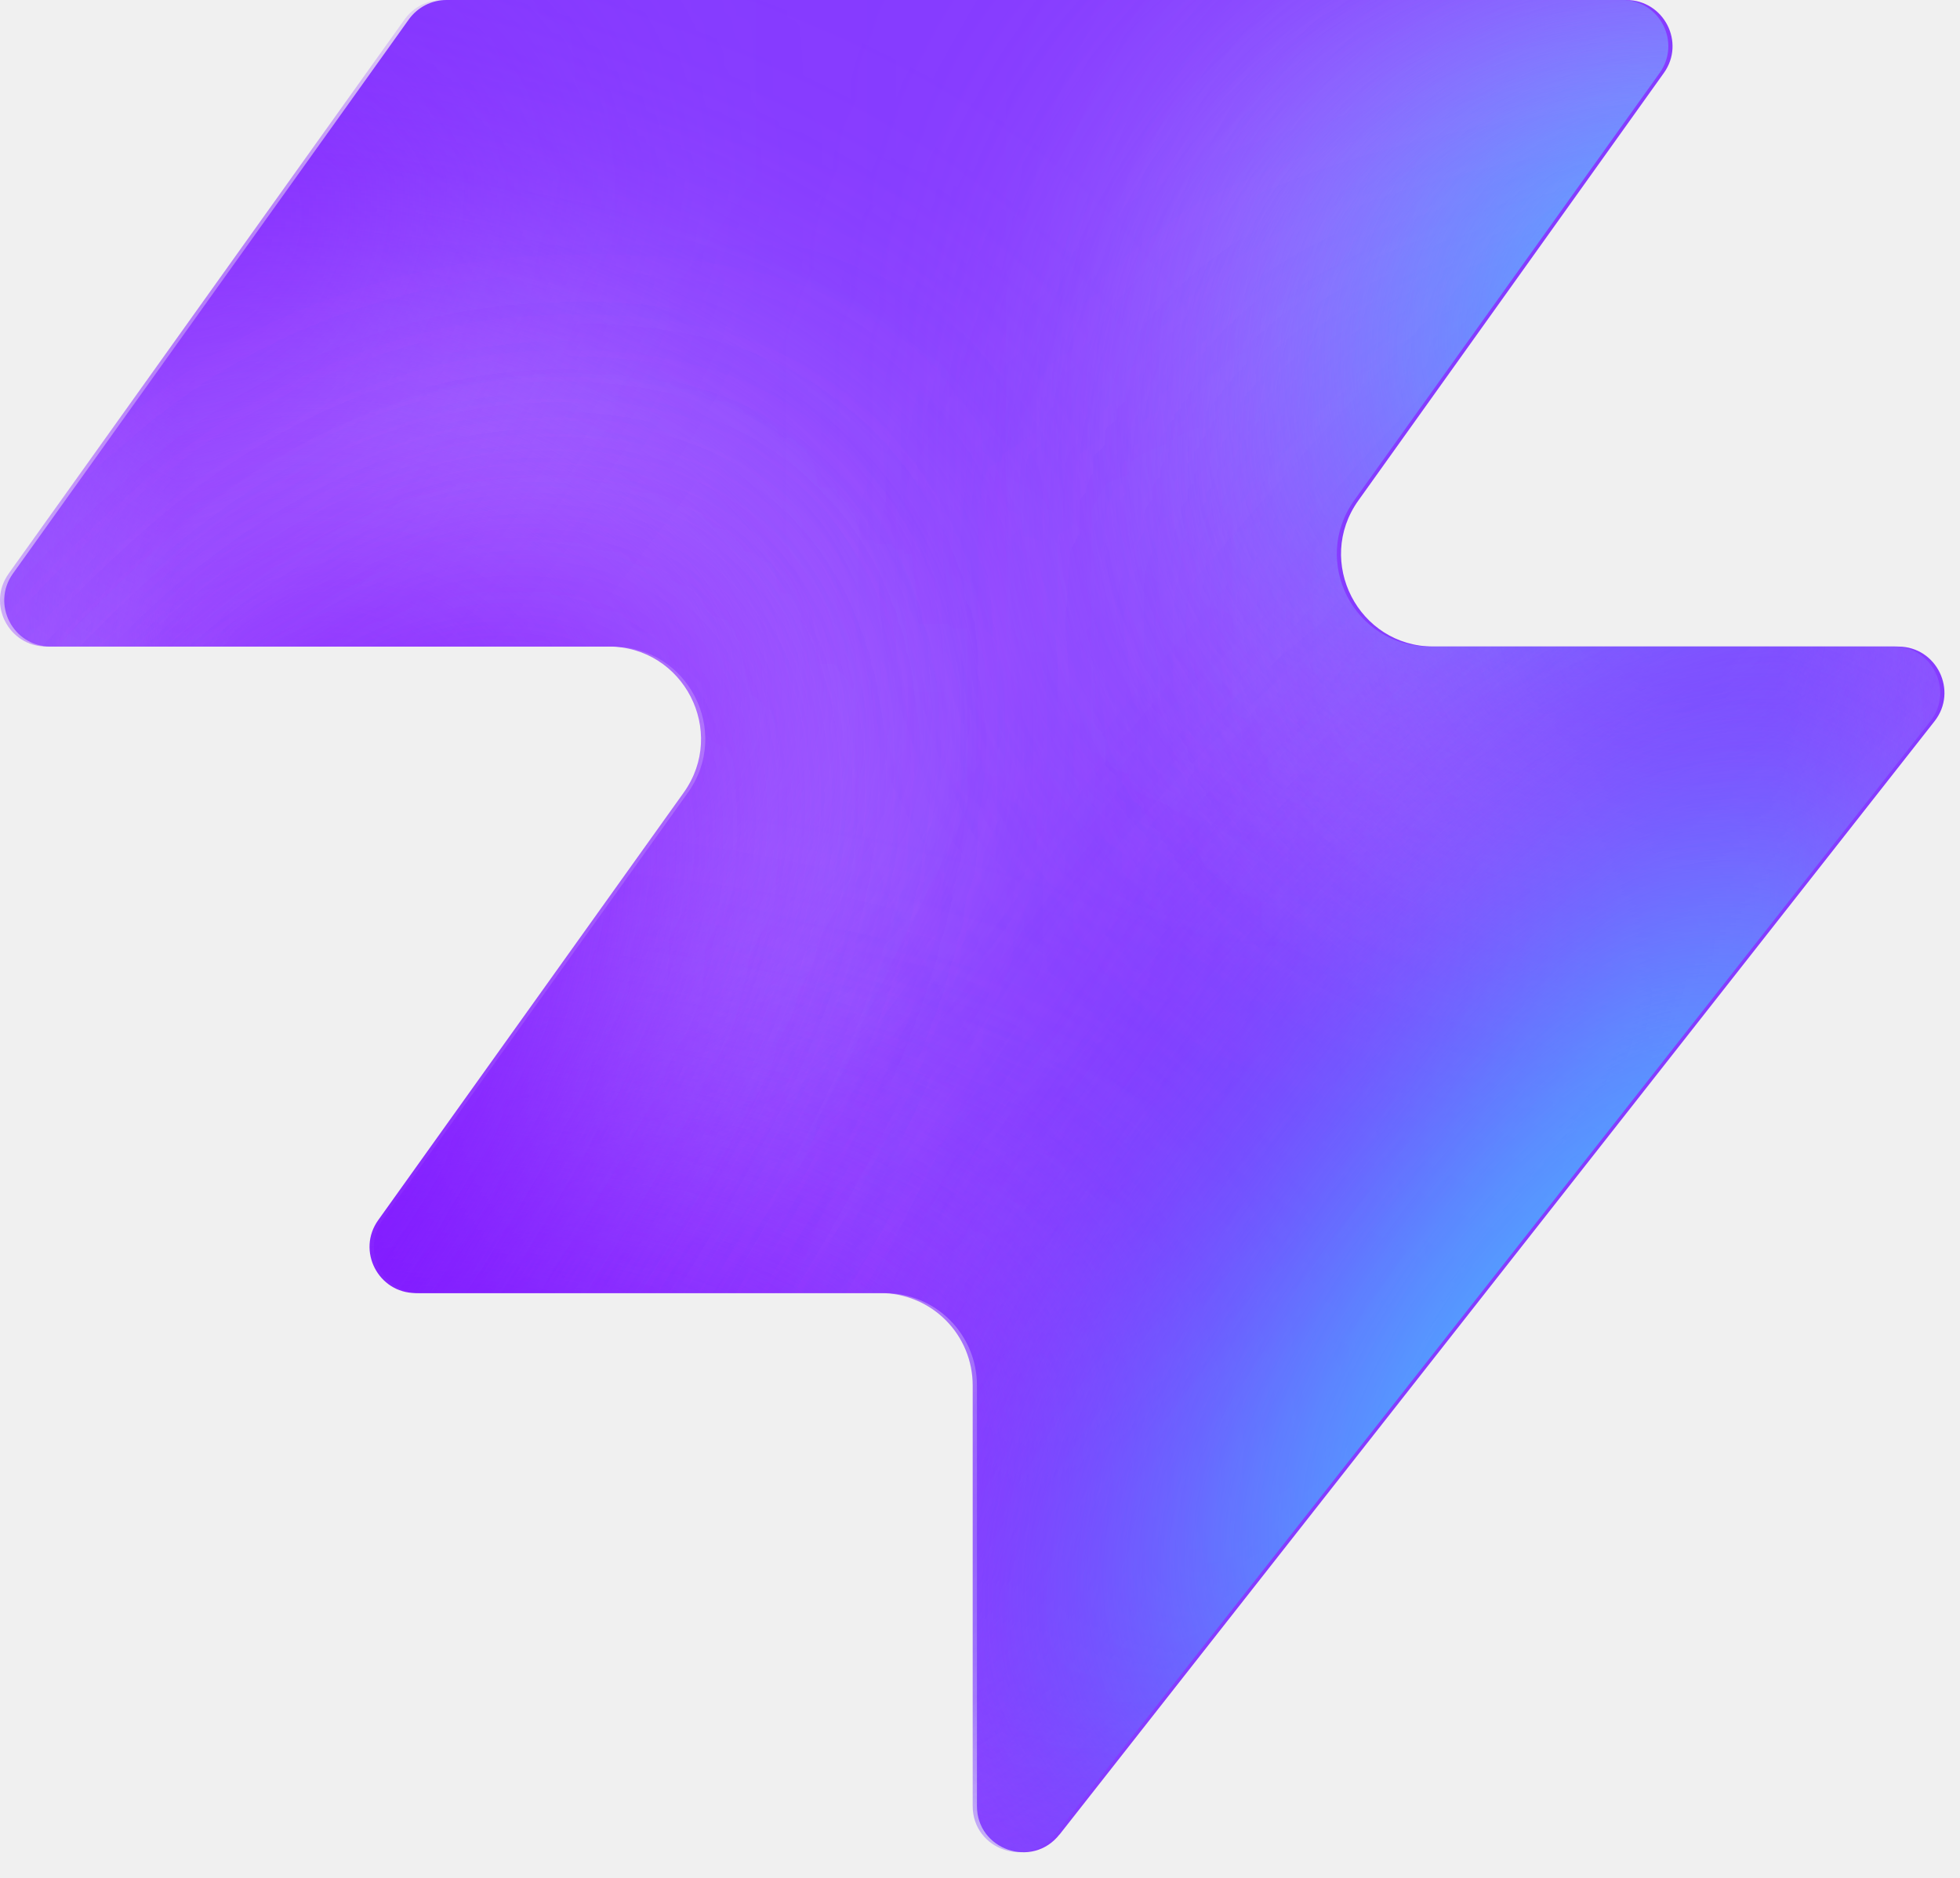
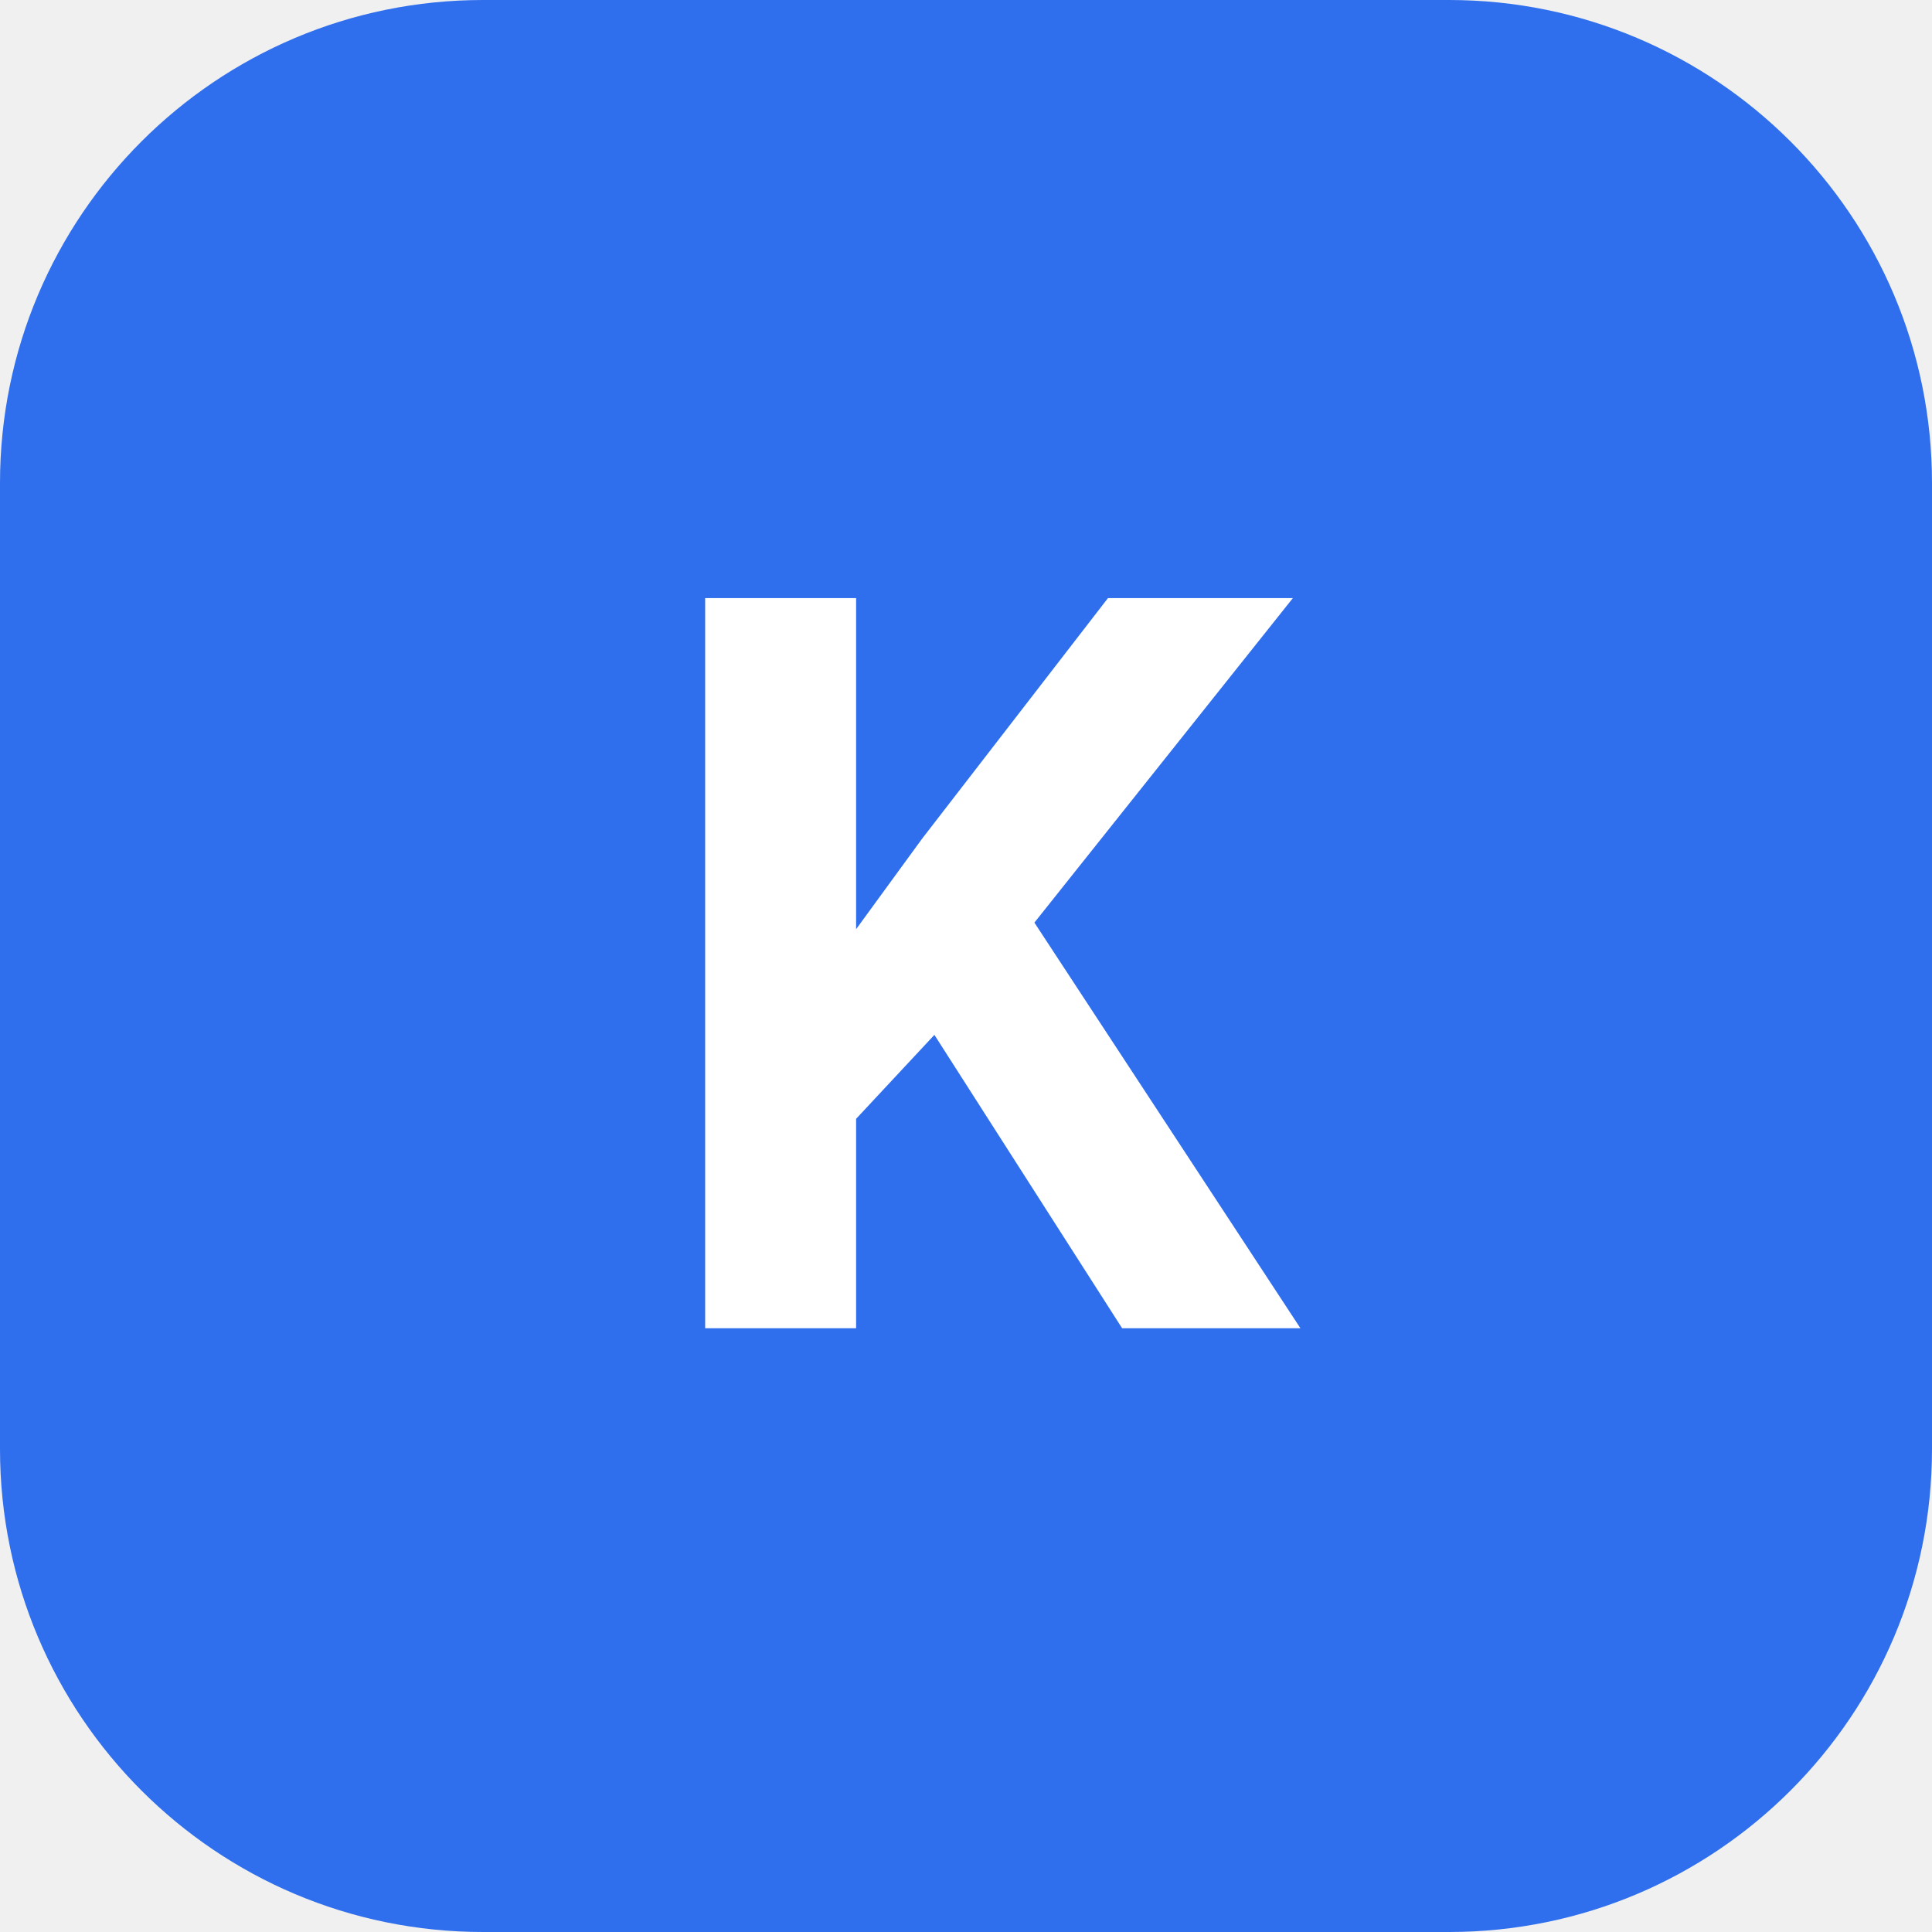
- <svg xmlns="http://www.w3.org/2000/svg" width="48" height="46" fill="none" viewBox="0 0 48 46">
-   <path fill="#863bff" d="M25.946 44.938c-.664.845-2.021.375-2.021-.698V33.937a2.26 2.26 0 0 0-2.262-2.262H10.287c-.92 0-1.456-1.04-.92-1.788l7.48-10.471c1.07-1.497 0-3.578-1.842-3.578H1.237c-.92 0-1.456-1.04-.92-1.788L10.013.474c.214-.297.556-.474.92-.474h28.894c.92 0 1.456 1.04.92 1.788l-7.48 10.471c-1.07 1.498 0 3.579 1.842 3.579h11.377c.943 0 1.473 1.088.89 1.83L25.947 44.94z" style="fill:#863bff;fill:color(display-p3 .525 .23 1);fill-opacity:1" />
-   <mask id="a" width="48" height="46" x="0" y="0" maskUnits="userSpaceOnUse" style="mask-type:alpha">
-     <path fill="#000" d="M25.842 44.938c-.664.844-2.021.375-2.021-.698V33.937a2.26 2.26 0 0 0-2.262-2.262H10.183c-.92 0-1.456-1.04-.92-1.788l7.48-10.471c1.07-1.498 0-3.579-1.842-3.579H1.133c-.92 0-1.456-1.04-.92-1.787L9.91.473c.214-.297.556-.474.92-.474h28.894c.92 0 1.456 1.04.92 1.788l-7.48 10.471c-1.07 1.498 0 3.578 1.842 3.578h11.377c.943 0 1.473 1.088.89 1.832L25.843 44.94z" style="fill:#000;fill-opacity:1" />
-   </mask>
-   <g mask="url(#a)">
-     <g filter="url(#b)">
-       <ellipse cx="5.508" cy="14.704" fill="#ede6ff" rx="5.508" ry="14.704" style="fill:#ede6ff;fill:color(display-p3 .927 .903 1);fill-opacity:1" transform="matrix(.00324 1 1 -.00324 -4.47 31.516)" />
-     </g>
-     <g filter="url(#c)">
-       <ellipse cx="10.399" cy="29.851" fill="#ede6ff" rx="10.399" ry="29.851" style="fill:#ede6ff;fill:color(display-p3 .927 .903 1);fill-opacity:1" transform="matrix(.00324 1 1 -.00324 -39.328 7.883)" />
-     </g>
-     <g filter="url(#d)">
-       <ellipse cx="5.508" cy="30.487" fill="#7e14ff" rx="5.508" ry="30.487" style="fill:#7e14ff;fill:color(display-p3 .492 .077 1);fill-opacity:1" transform="rotate(89.814 -25.913 -14.639)scale(1 -1)" />
-     </g>
-     <g filter="url(#e)">
-       <ellipse cx="5.508" cy="30.599" fill="#7e14ff" rx="5.508" ry="30.599" style="fill:#7e14ff;fill:color(display-p3 .492 .077 1);fill-opacity:1" transform="rotate(89.814 -32.644 -3.334)scale(1 -1)" />
-     </g>
-     <g filter="url(#f)">
-       <ellipse cx="5.508" cy="30.599" fill="#7e14ff" rx="5.508" ry="30.599" style="fill:#7e14ff;fill:color(display-p3 .492 .077 1);fill-opacity:1" transform="matrix(.00324 1 1 -.00324 -34.34 30.47)" />
-     </g>
-     <g filter="url(#g)">
-       <ellipse cx="14.072" cy="22.078" fill="#ede6ff" rx="14.072" ry="22.078" style="fill:#ede6ff;fill:color(display-p3 .927 .903 1);fill-opacity:1" transform="rotate(93.35 24.506 48.493)scale(-1 1)" />
-     </g>
-     <g filter="url(#h)">
-       <ellipse cx="3.47" cy="21.501" fill="#7e14ff" rx="3.47" ry="21.501" style="fill:#7e14ff;fill:color(display-p3 .492 .077 1);fill-opacity:1" transform="rotate(89.009 28.708 47.59)scale(-1 1)" />
-     </g>
-     <g filter="url(#i)">
-       <ellipse cx="3.47" cy="21.501" fill="#7e14ff" rx="3.47" ry="21.501" style="fill:#7e14ff;fill:color(display-p3 .492 .077 1);fill-opacity:1" transform="rotate(89.009 28.708 47.59)scale(-1 1)" />
-     </g>
-     <g filter="url(#j)">
-       <ellipse cx=".387" cy="8.972" fill="#7e14ff" rx="4.407" ry="29.108" style="fill:#7e14ff;fill:color(display-p3 .492 .077 1);fill-opacity:1" transform="rotate(39.51 .387 8.972)" />
-     </g>
-     <g filter="url(#k)">
-       <ellipse cx="47.523" cy="-6.092" fill="#7e14ff" rx="4.407" ry="29.108" style="fill:#7e14ff;fill:color(display-p3 .492 .077 1);fill-opacity:1" transform="rotate(37.892 47.523 -6.092)" />
-     </g>
-     <g filter="url(#l)">
-       <ellipse cx="41.412" cy="6.333" fill="#47bfff" rx="5.971" ry="9.665" style="fill:#47bfff;fill:color(display-p3 .28 .748 1);fill-opacity:1" transform="rotate(37.892 41.412 6.333)" />
-     </g>
-     <g filter="url(#m)">
-       <ellipse cx="-1.879" cy="38.332" fill="#7e14ff" rx="4.407" ry="29.108" style="fill:#7e14ff;fill:color(display-p3 .492 .077 1);fill-opacity:1" transform="rotate(37.892 -1.88 38.332)" />
-     </g>
-     <g filter="url(#n)">
-       <ellipse cx="-1.879" cy="38.332" fill="#7e14ff" rx="4.407" ry="29.108" style="fill:#7e14ff;fill:color(display-p3 .492 .077 1);fill-opacity:1" transform="rotate(37.892 -1.88 38.332)" />
-     </g>
-     <g filter="url(#o)">
-       <ellipse cx="35.651" cy="29.907" fill="#7e14ff" rx="4.407" ry="29.108" style="fill:#7e14ff;fill:color(display-p3 .492 .077 1);fill-opacity:1" transform="rotate(37.892 35.651 29.907)" />
-     </g>
-     <g filter="url(#p)">
-       <ellipse cx="38.418" cy="32.4" fill="#47bfff" rx="5.971" ry="15.297" style="fill:#47bfff;fill:color(display-p3 .28 .748 1);fill-opacity:1" transform="rotate(37.892 38.418 32.4)" />
-     </g>
-   </g>
-   <defs>
-     <filter id="b" width="60.045" height="41.654" x="-19.77" y="16.149" color-interpolation-filters="sRGB" filterUnits="userSpaceOnUse">
-       <feFlood flood-opacity="0" result="BackgroundImageFix" />
-       <feBlend in="SourceGraphic" in2="BackgroundImageFix" result="shape" />
-       <feGaussianBlur result="effect1_foregroundBlur_2002_17158" stdDeviation="7.659" />
-     </filter>
-     <filter id="c" width="90.34" height="51.437" x="-54.613" y="-7.533" color-interpolation-filters="sRGB" filterUnits="userSpaceOnUse">
-       <feFlood flood-opacity="0" result="BackgroundImageFix" />
-       <feBlend in="SourceGraphic" in2="BackgroundImageFix" result="shape" />
-       <feGaussianBlur result="effect1_foregroundBlur_2002_17158" stdDeviation="7.659" />
-     </filter>
-     <filter id="d" width="79.355" height="29.4" x="-49.64" y="2.03" color-interpolation-filters="sRGB" filterUnits="userSpaceOnUse">
-       <feFlood flood-opacity="0" result="BackgroundImageFix" />
-       <feBlend in="SourceGraphic" in2="BackgroundImageFix" result="shape" />
-       <feGaussianBlur result="effect1_foregroundBlur_2002_17158" stdDeviation="4.596" />
-     </filter>
-     <filter id="e" width="79.579" height="29.4" x="-45.045" y="20.029" color-interpolation-filters="sRGB" filterUnits="userSpaceOnUse">
-       <feFlood flood-opacity="0" result="BackgroundImageFix" />
-       <feBlend in="SourceGraphic" in2="BackgroundImageFix" result="shape" />
-       <feGaussianBlur result="effect1_foregroundBlur_2002_17158" stdDeviation="4.596" />
-     </filter>
-     <filter id="f" width="79.579" height="29.4" x="-43.513" y="21.178" color-interpolation-filters="sRGB" filterUnits="userSpaceOnUse">
-       <feFlood flood-opacity="0" result="BackgroundImageFix" />
-       <feBlend in="SourceGraphic" in2="BackgroundImageFix" result="shape" />
-       <feGaussianBlur result="effect1_foregroundBlur_2002_17158" stdDeviation="4.596" />
-     </filter>
-     <filter id="g" width="74.749" height="58.852" x="15.756" y="-17.901" color-interpolation-filters="sRGB" filterUnits="userSpaceOnUse">
-       <feFlood flood-opacity="0" result="BackgroundImageFix" />
-       <feBlend in="SourceGraphic" in2="BackgroundImageFix" result="shape" />
-       <feGaussianBlur result="effect1_foregroundBlur_2002_17158" stdDeviation="7.659" />
-     </filter>
-     <filter id="h" width="61.377" height="25.362" x="23.548" y="2.284" color-interpolation-filters="sRGB" filterUnits="userSpaceOnUse">
-       <feFlood flood-opacity="0" result="BackgroundImageFix" />
-       <feBlend in="SourceGraphic" in2="BackgroundImageFix" result="shape" />
-       <feGaussianBlur result="effect1_foregroundBlur_2002_17158" stdDeviation="4.596" />
-     </filter>
-     <filter id="i" width="61.377" height="25.362" x="23.548" y="2.284" color-interpolation-filters="sRGB" filterUnits="userSpaceOnUse">
-       <feFlood flood-opacity="0" result="BackgroundImageFix" />
-       <feBlend in="SourceGraphic" in2="BackgroundImageFix" result="shape" />
-       <feGaussianBlur result="effect1_foregroundBlur_2002_17158" stdDeviation="4.596" />
-     </filter>
-     <filter id="j" width="56.045" height="63.649" x="-27.636" y="-22.853" color-interpolation-filters="sRGB" filterUnits="userSpaceOnUse">
-       <feFlood flood-opacity="0" result="BackgroundImageFix" />
-       <feBlend in="SourceGraphic" in2="BackgroundImageFix" result="shape" />
-       <feGaussianBlur result="effect1_foregroundBlur_2002_17158" stdDeviation="4.596" />
-     </filter>
-     <filter id="k" width="54.814" height="64.646" x="20.116" y="-38.415" color-interpolation-filters="sRGB" filterUnits="userSpaceOnUse">
-       <feFlood flood-opacity="0" result="BackgroundImageFix" />
-       <feBlend in="SourceGraphic" in2="BackgroundImageFix" result="shape" />
-       <feGaussianBlur result="effect1_foregroundBlur_2002_17158" stdDeviation="4.596" />
-     </filter>
-     <filter id="l" width="33.541" height="35.313" x="24.641" y="-11.323" color-interpolation-filters="sRGB" filterUnits="userSpaceOnUse">
-       <feFlood flood-opacity="0" result="BackgroundImageFix" />
-       <feBlend in="SourceGraphic" in2="BackgroundImageFix" result="shape" />
-       <feGaussianBlur result="effect1_foregroundBlur_2002_17158" stdDeviation="4.596" />
-     </filter>
-     <filter id="m" width="54.814" height="64.646" x="-29.286" y="6.009" color-interpolation-filters="sRGB" filterUnits="userSpaceOnUse">
-       <feFlood flood-opacity="0" result="BackgroundImageFix" />
-       <feBlend in="SourceGraphic" in2="BackgroundImageFix" result="shape" />
-       <feGaussianBlur result="effect1_foregroundBlur_2002_17158" stdDeviation="4.596" />
-     </filter>
-     <filter id="n" width="54.814" height="64.646" x="-29.286" y="6.009" color-interpolation-filters="sRGB" filterUnits="userSpaceOnUse">
-       <feFlood flood-opacity="0" result="BackgroundImageFix" />
-       <feBlend in="SourceGraphic" in2="BackgroundImageFix" result="shape" />
-       <feGaussianBlur result="effect1_foregroundBlur_2002_17158" stdDeviation="4.596" />
-     </filter>
-     <filter id="o" width="54.814" height="64.646" x="8.244" y="-2.416" color-interpolation-filters="sRGB" filterUnits="userSpaceOnUse">
-       <feFlood flood-opacity="0" result="BackgroundImageFix" />
-       <feBlend in="SourceGraphic" in2="BackgroundImageFix" result="shape" />
-       <feGaussianBlur result="effect1_foregroundBlur_2002_17158" stdDeviation="4.596" />
-     </filter>
-     <filter id="p" width="39.409" height="43.623" x="18.713" y="10.588" color-interpolation-filters="sRGB" filterUnits="userSpaceOnUse">
-       <feFlood flood-opacity="0" result="BackgroundImageFix" />
-       <feBlend in="SourceGraphic" in2="BackgroundImageFix" result="shape" />
-       <feGaussianBlur result="effect1_foregroundBlur_2002_17158" stdDeviation="4.596" />
-     </filter>
-   </defs>
+ <svg xmlns="http://www.w3.org/2000/svg" viewBox="0 0 32 32" width="32" height="32">
+   <rect width="32" height="32" rx="8" fill="#2f6fed" />
+   <text x="16" y="22" text-anchor="middle" font-family="-apple-system, Segoe UI, Roboto, sans-serif" font-size="17" font-weight="700" fill="#ffffff">K</text>
</svg>
